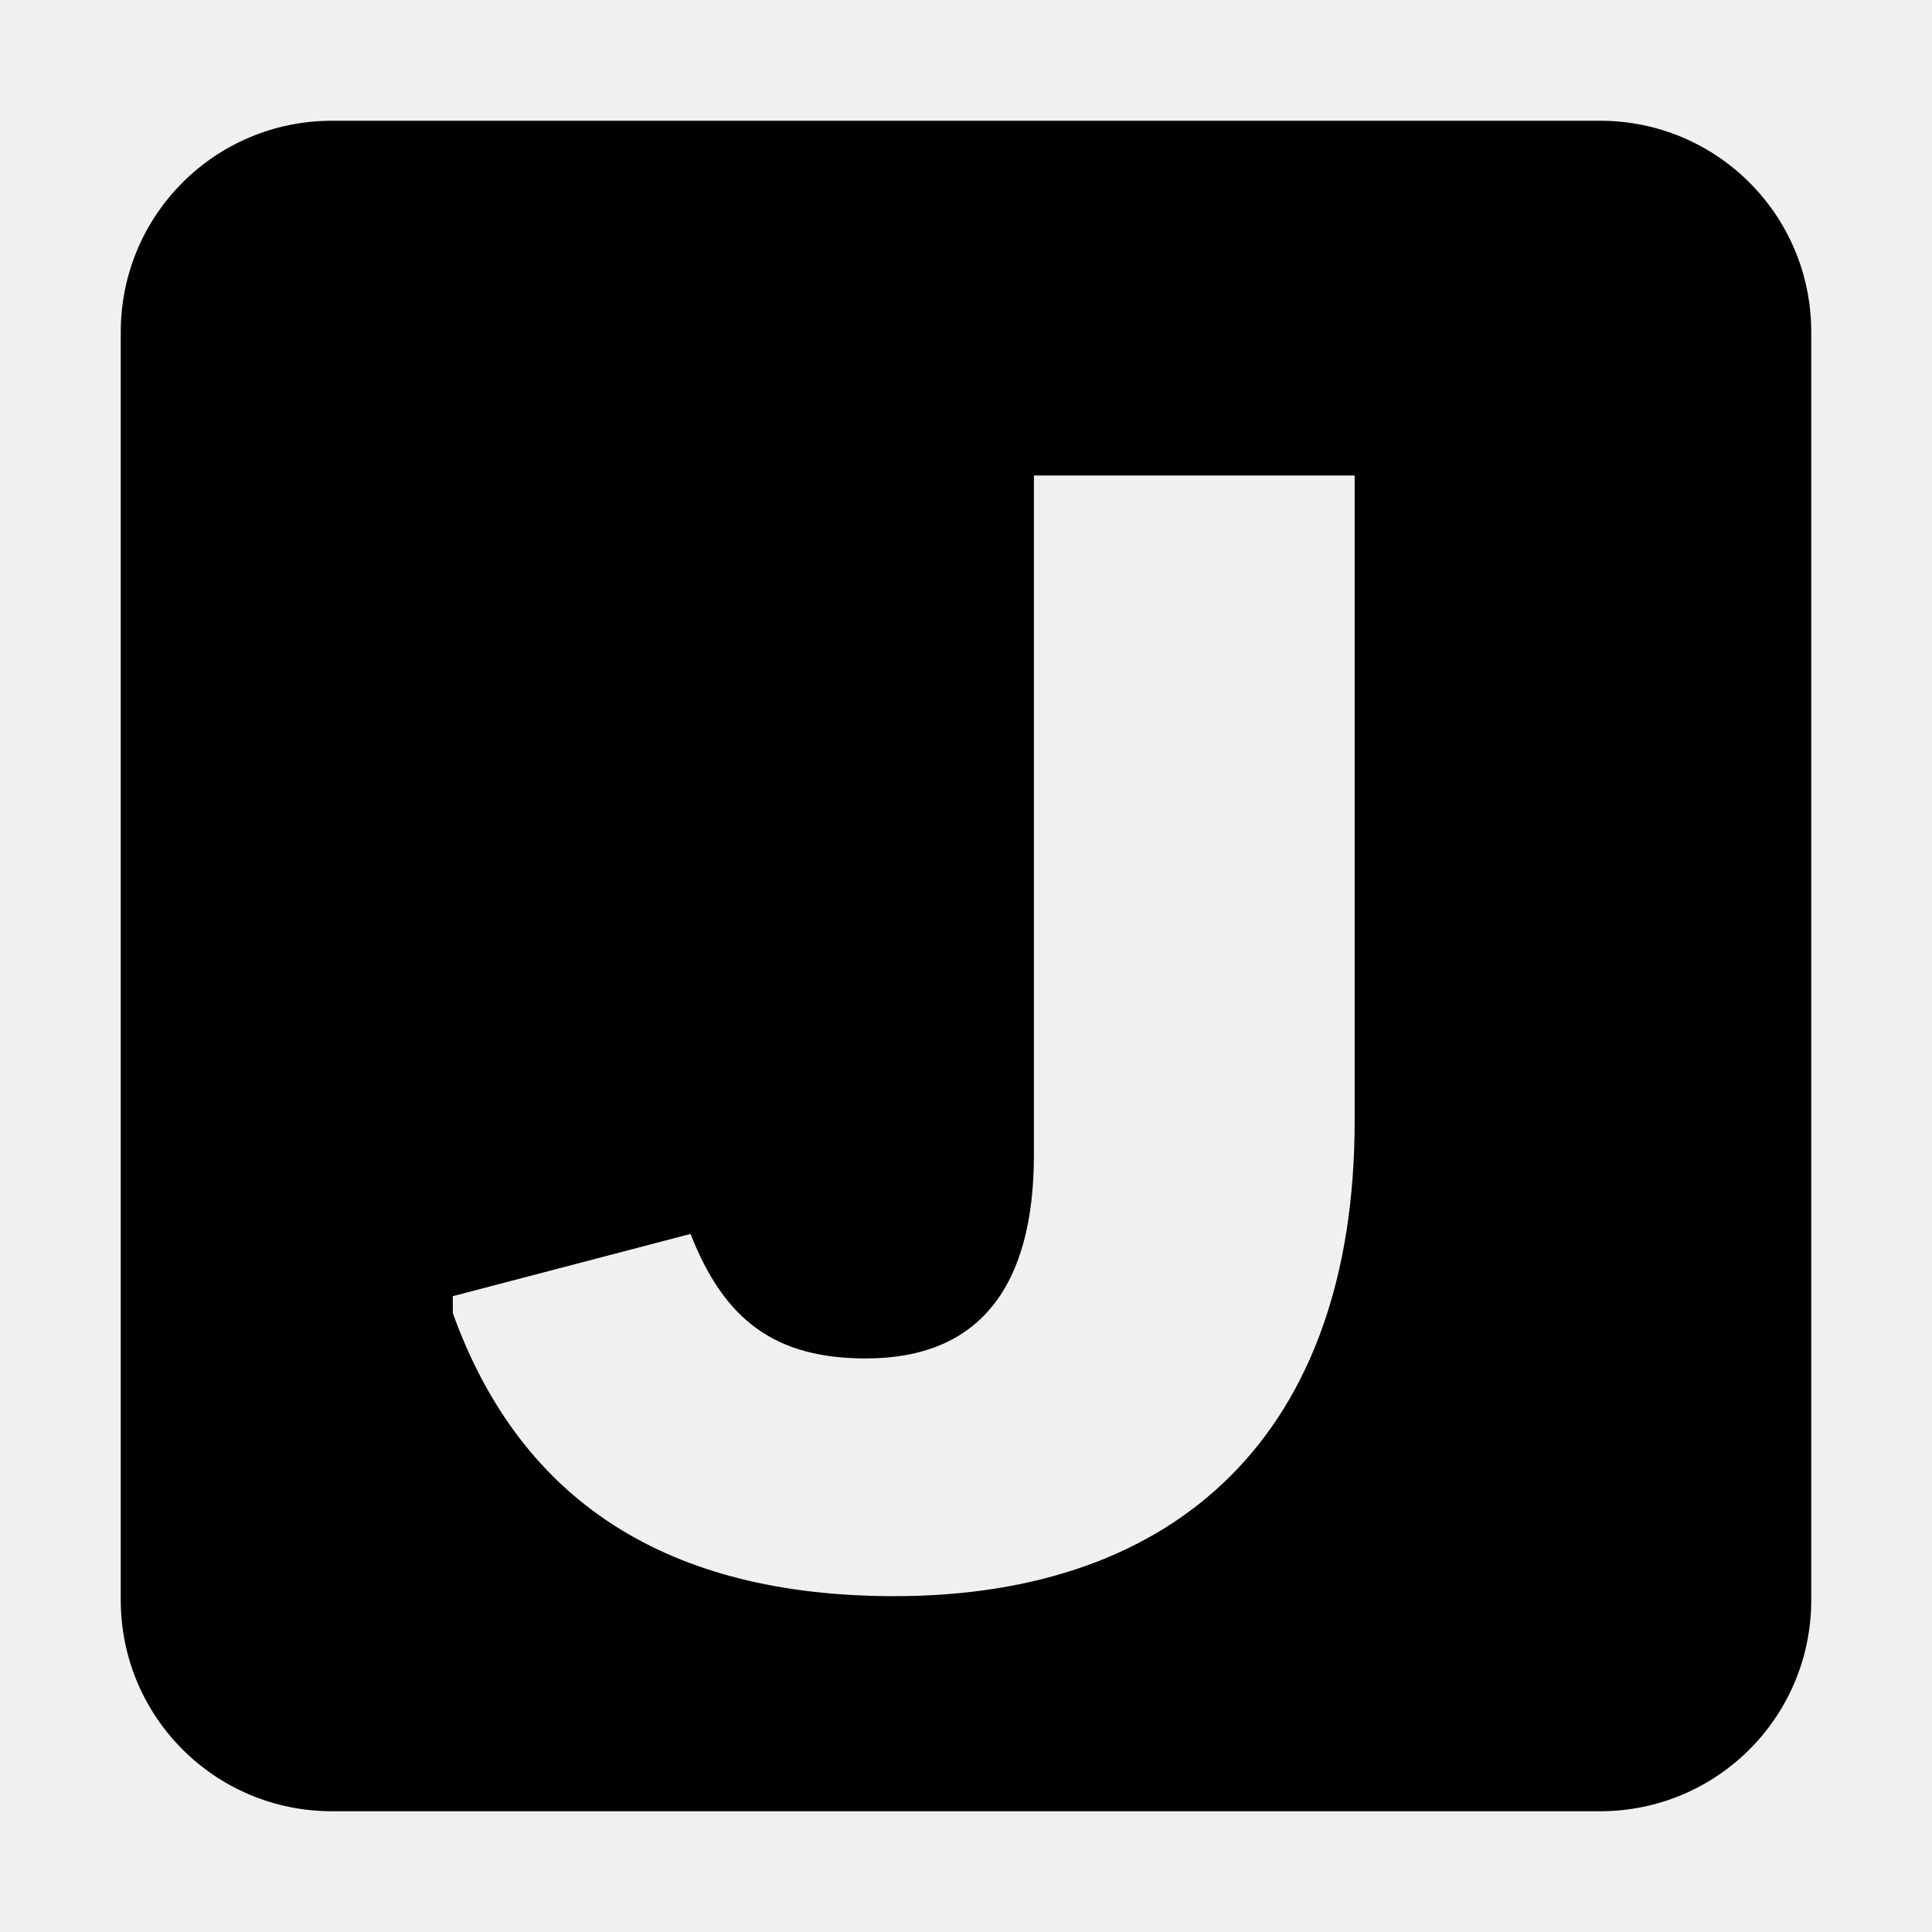
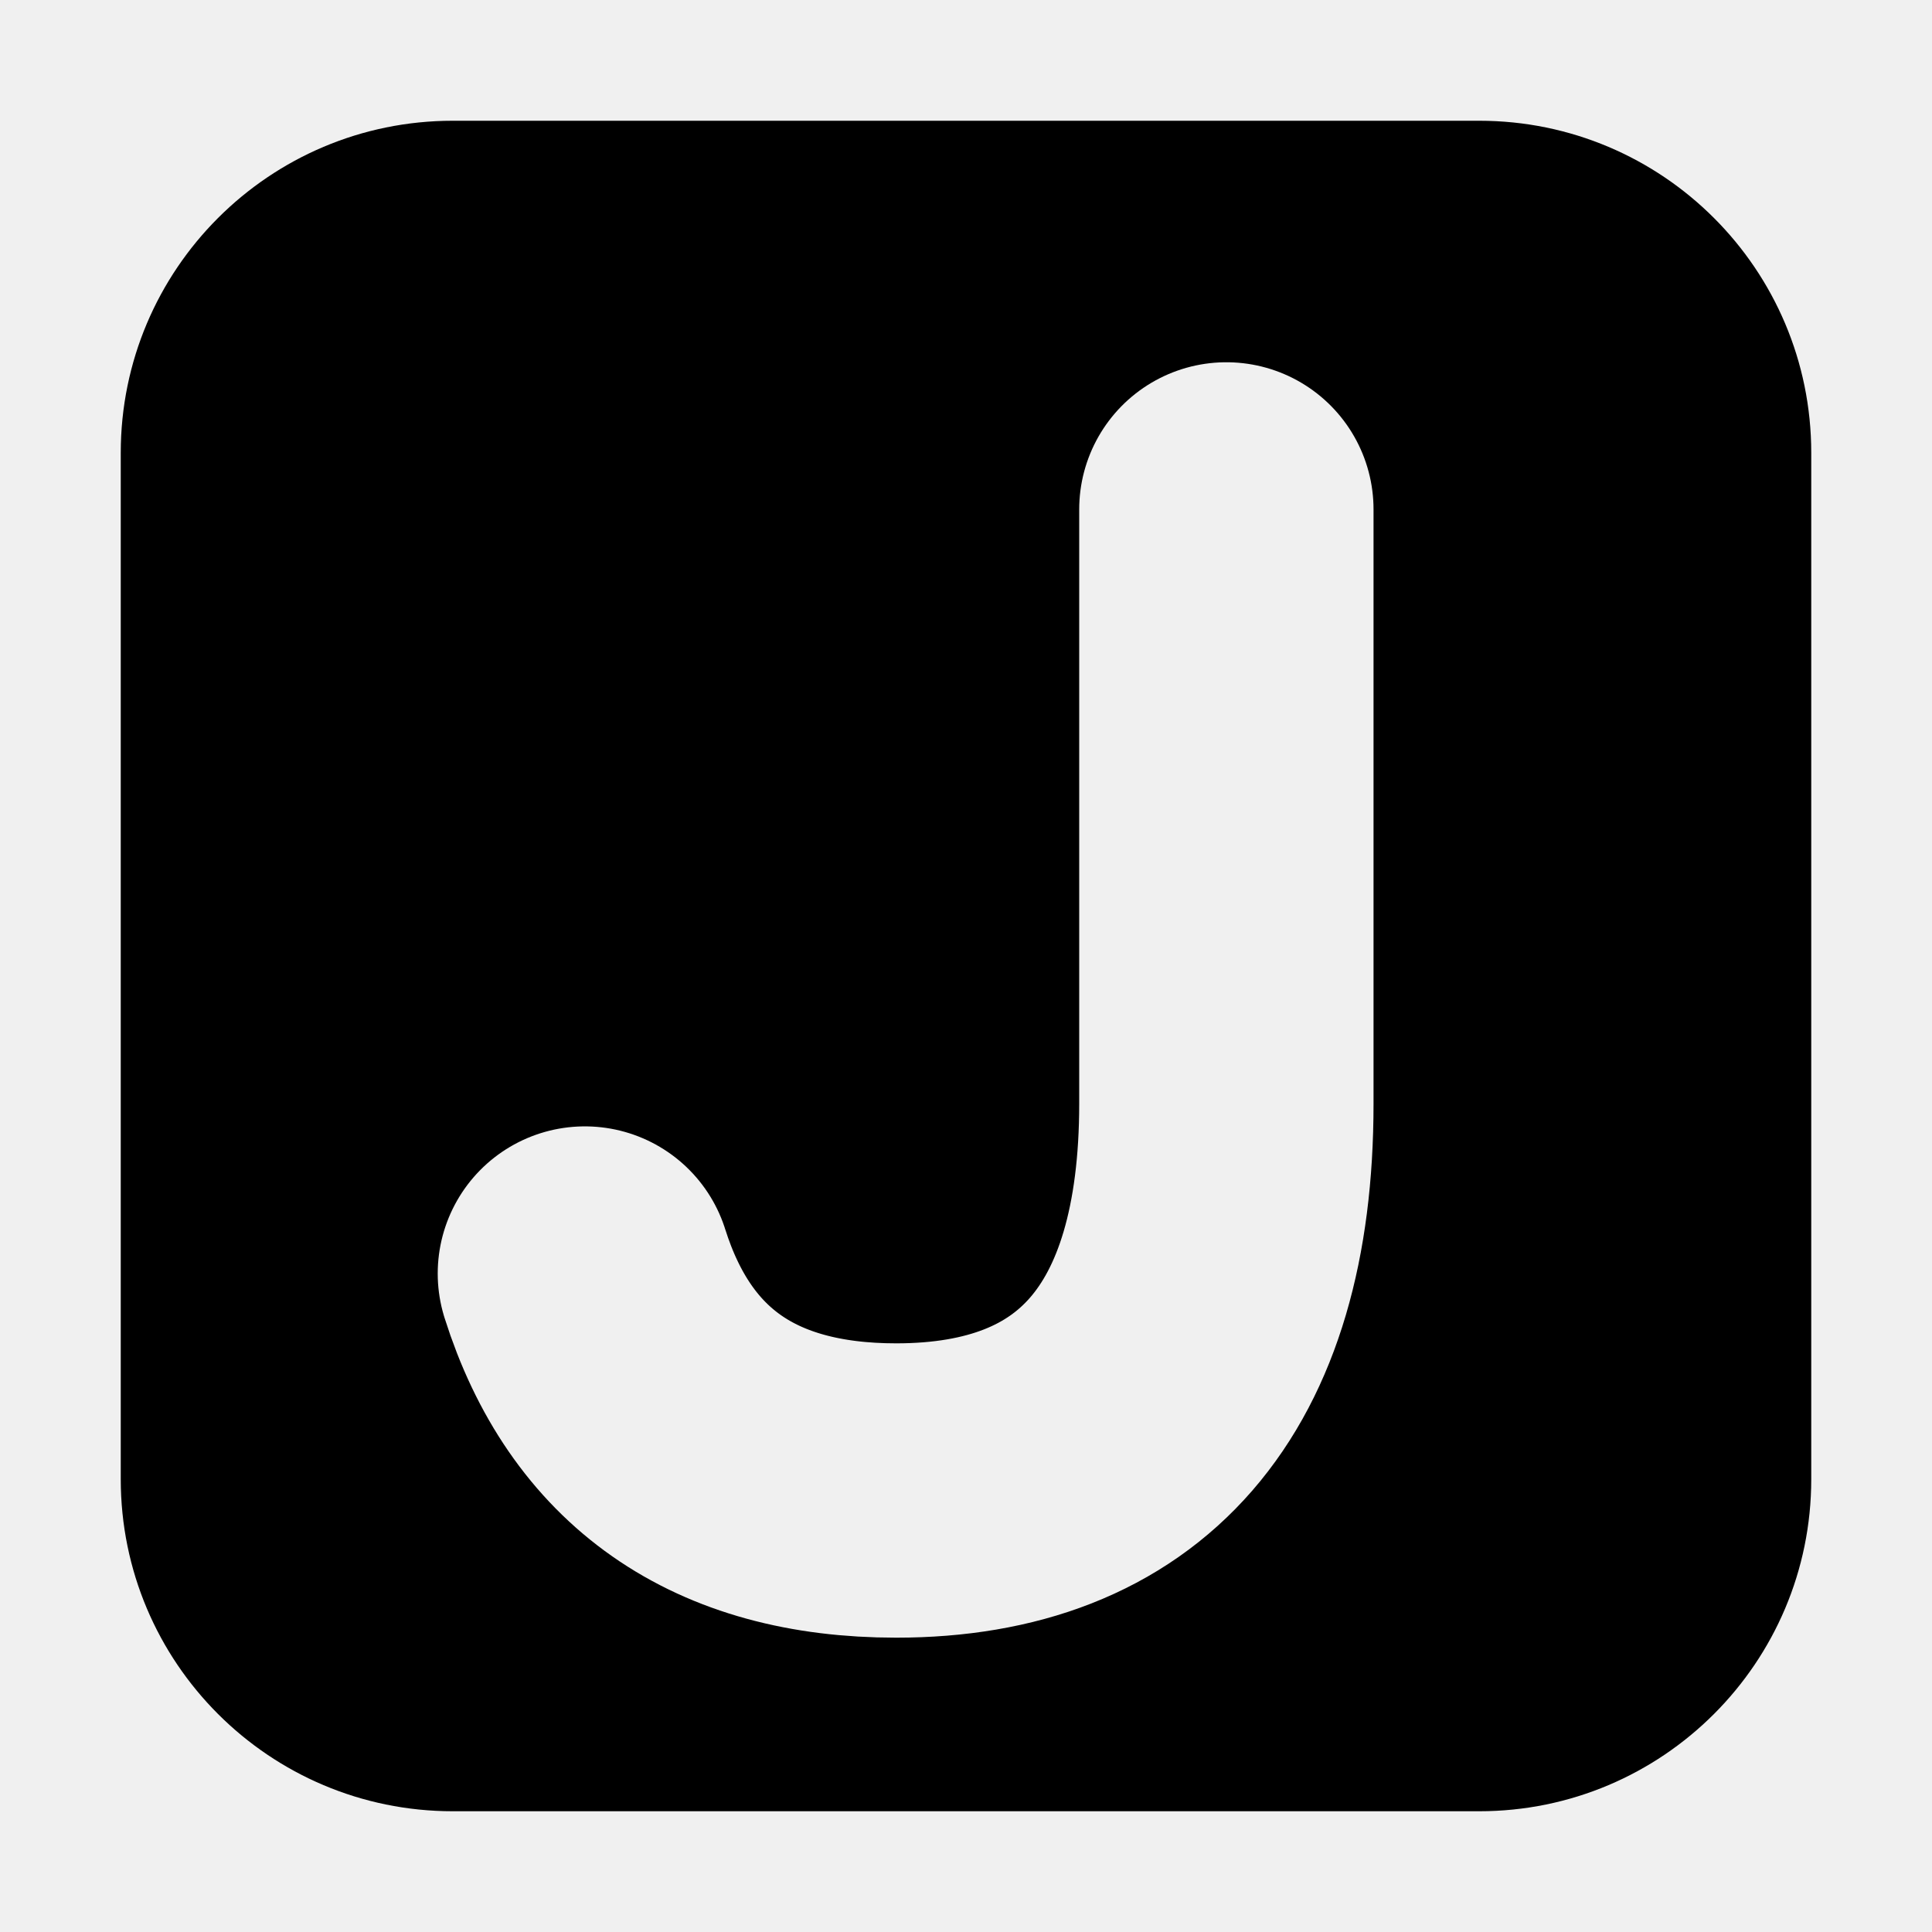
<svg xmlns="http://www.w3.org/2000/svg" viewBox="0 0 1024 1024">
-   <path fill="#000" d="M240 64h608c62 0 112 50 112 112v672c0 62-50 112-112 112H176c-62 0-112-50-112-112V176c0-62 50-112 112-112h64Zm308 188v360c0 70-29 108-89 108-48 0-75-20-93-66l-126 33v9c36 100 114 150 234 150 150 0 244-86 244-252V252H548Z" />
+   <defs>
+     <mask id="juntapp-cutout">
+       <rect width="1024" height="1024" fill="#fff" />
+       <path d="M650 270v315c0 137-62 205-175 205-86 0-141-39-165-115" fill="none" stroke="#000" stroke-width="156" stroke-linecap="round" stroke-linejoin="round" />
+     </mask>
+   </defs>
+   <rect x="64" y="64" width="896" height="896" rx="176" fill="#000" mask="url(#juntapp-cutout)" />
</svg>
